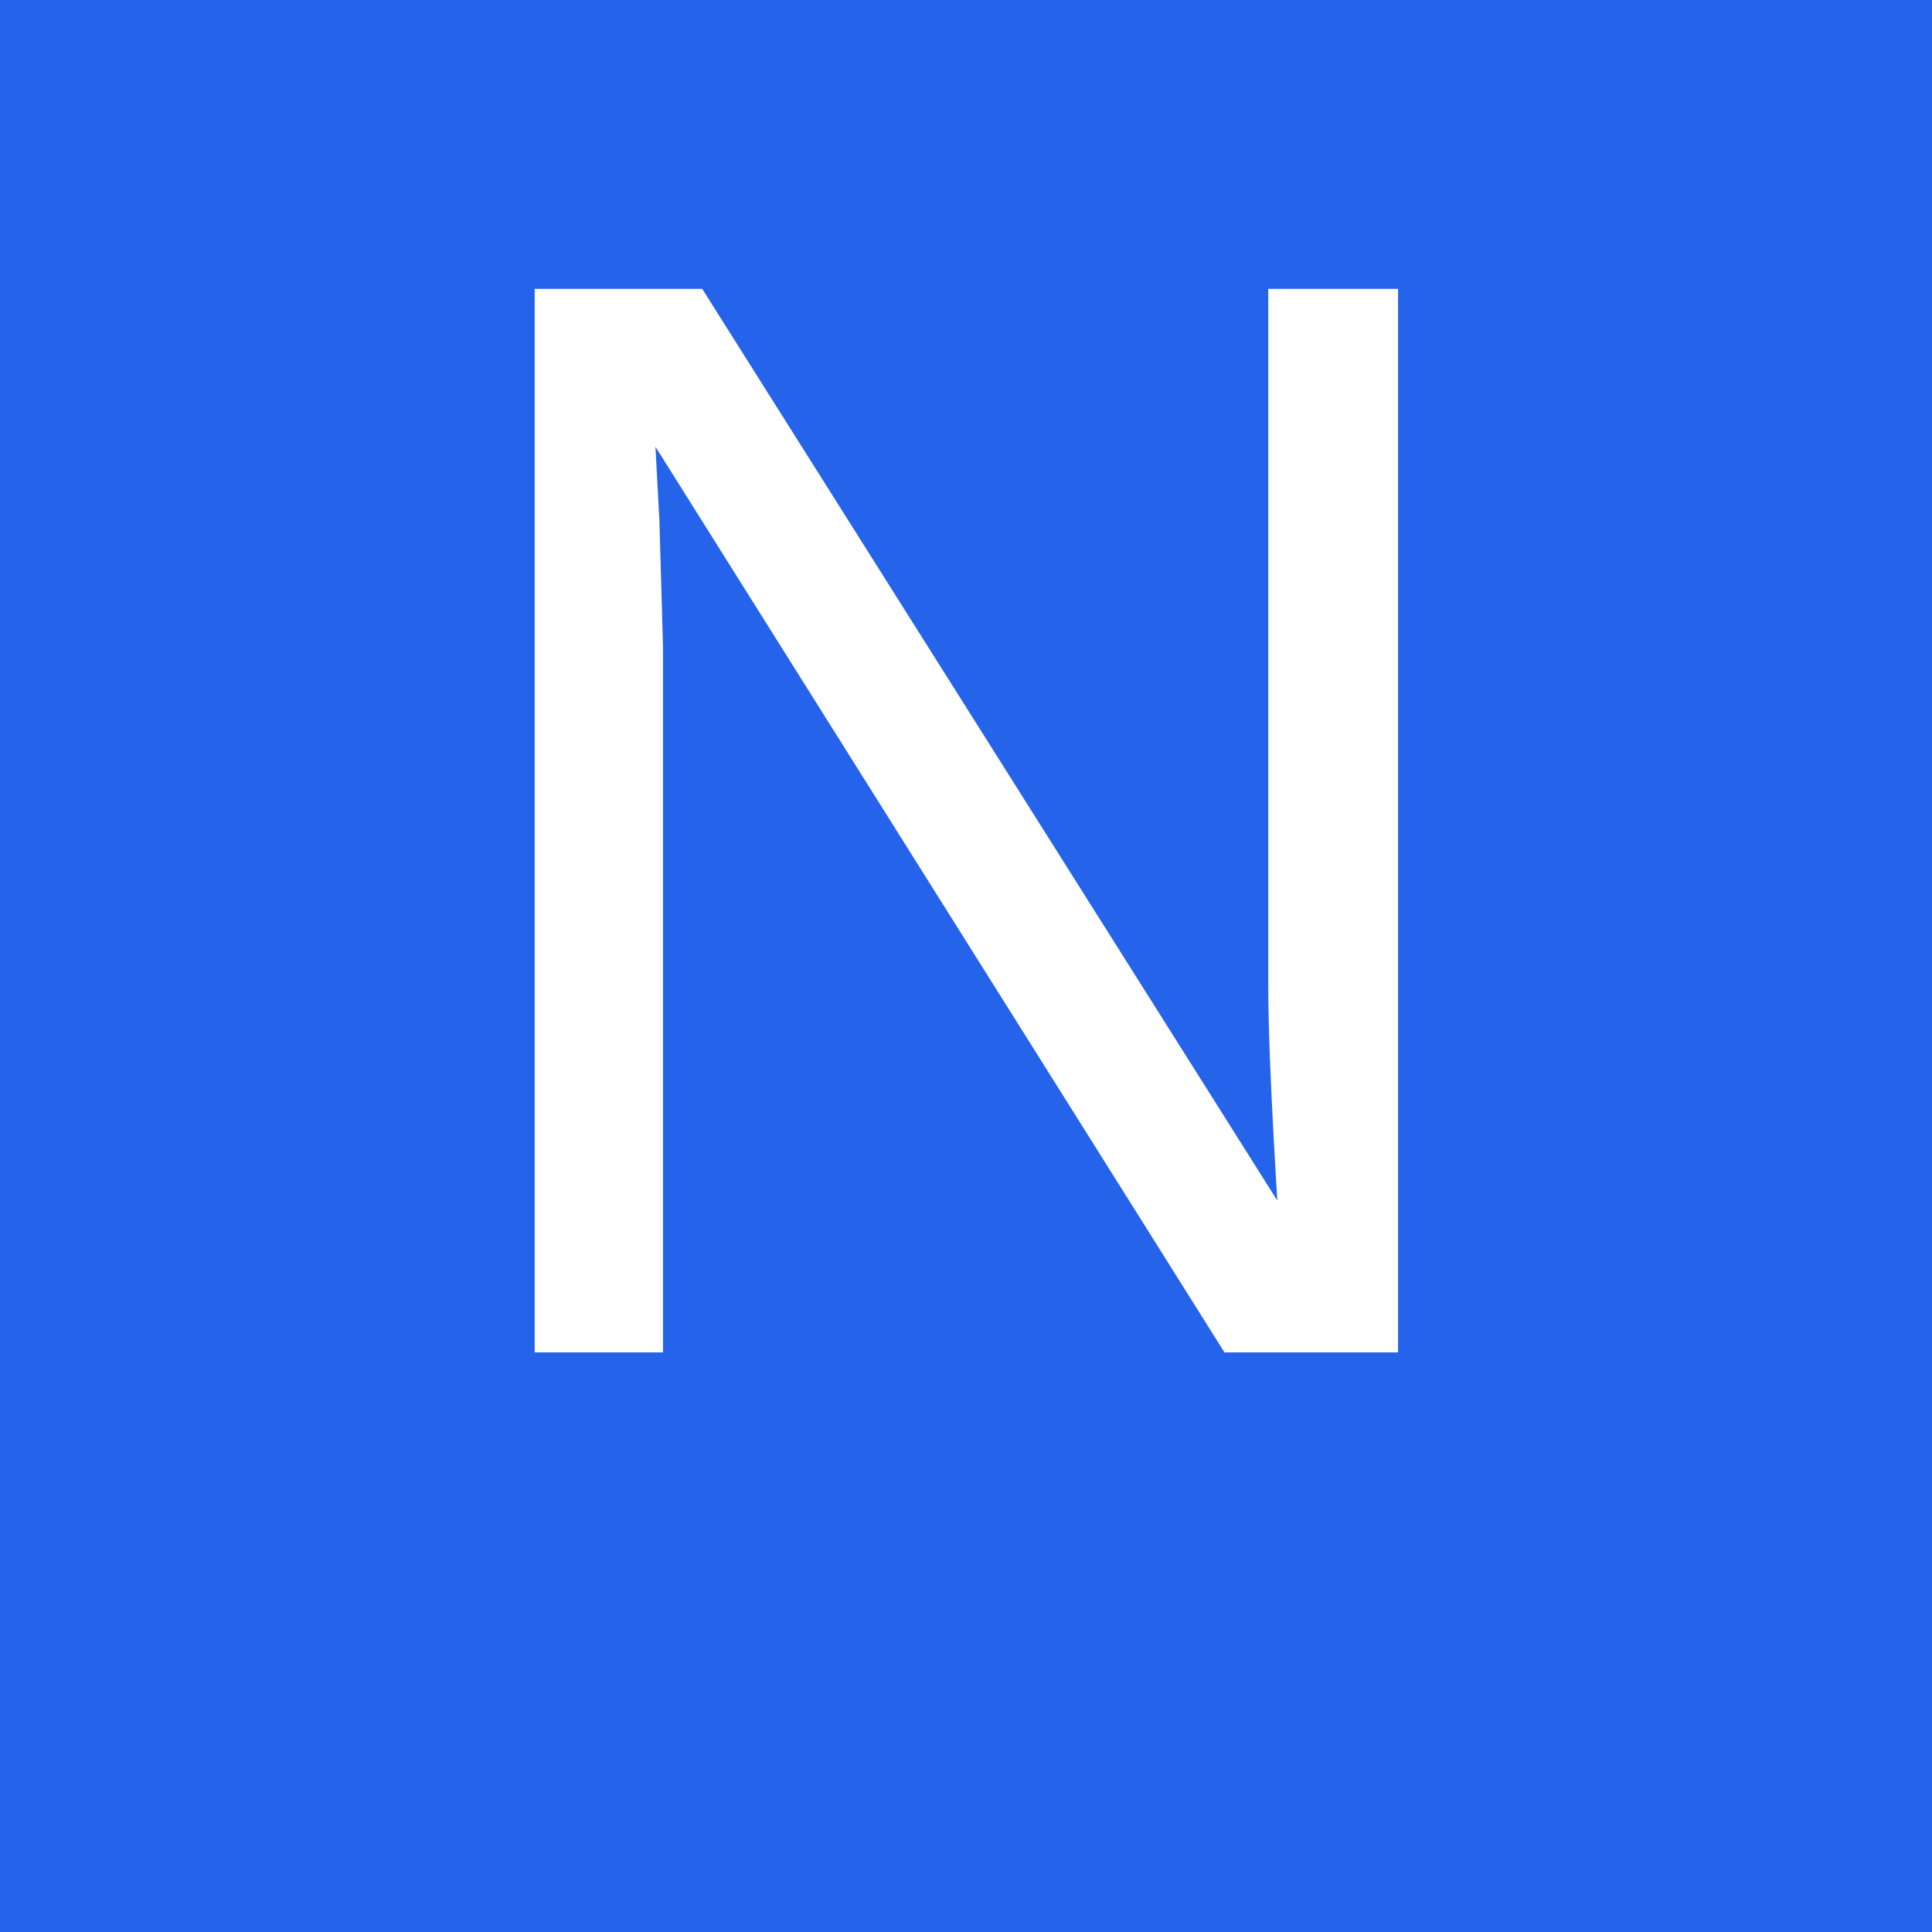
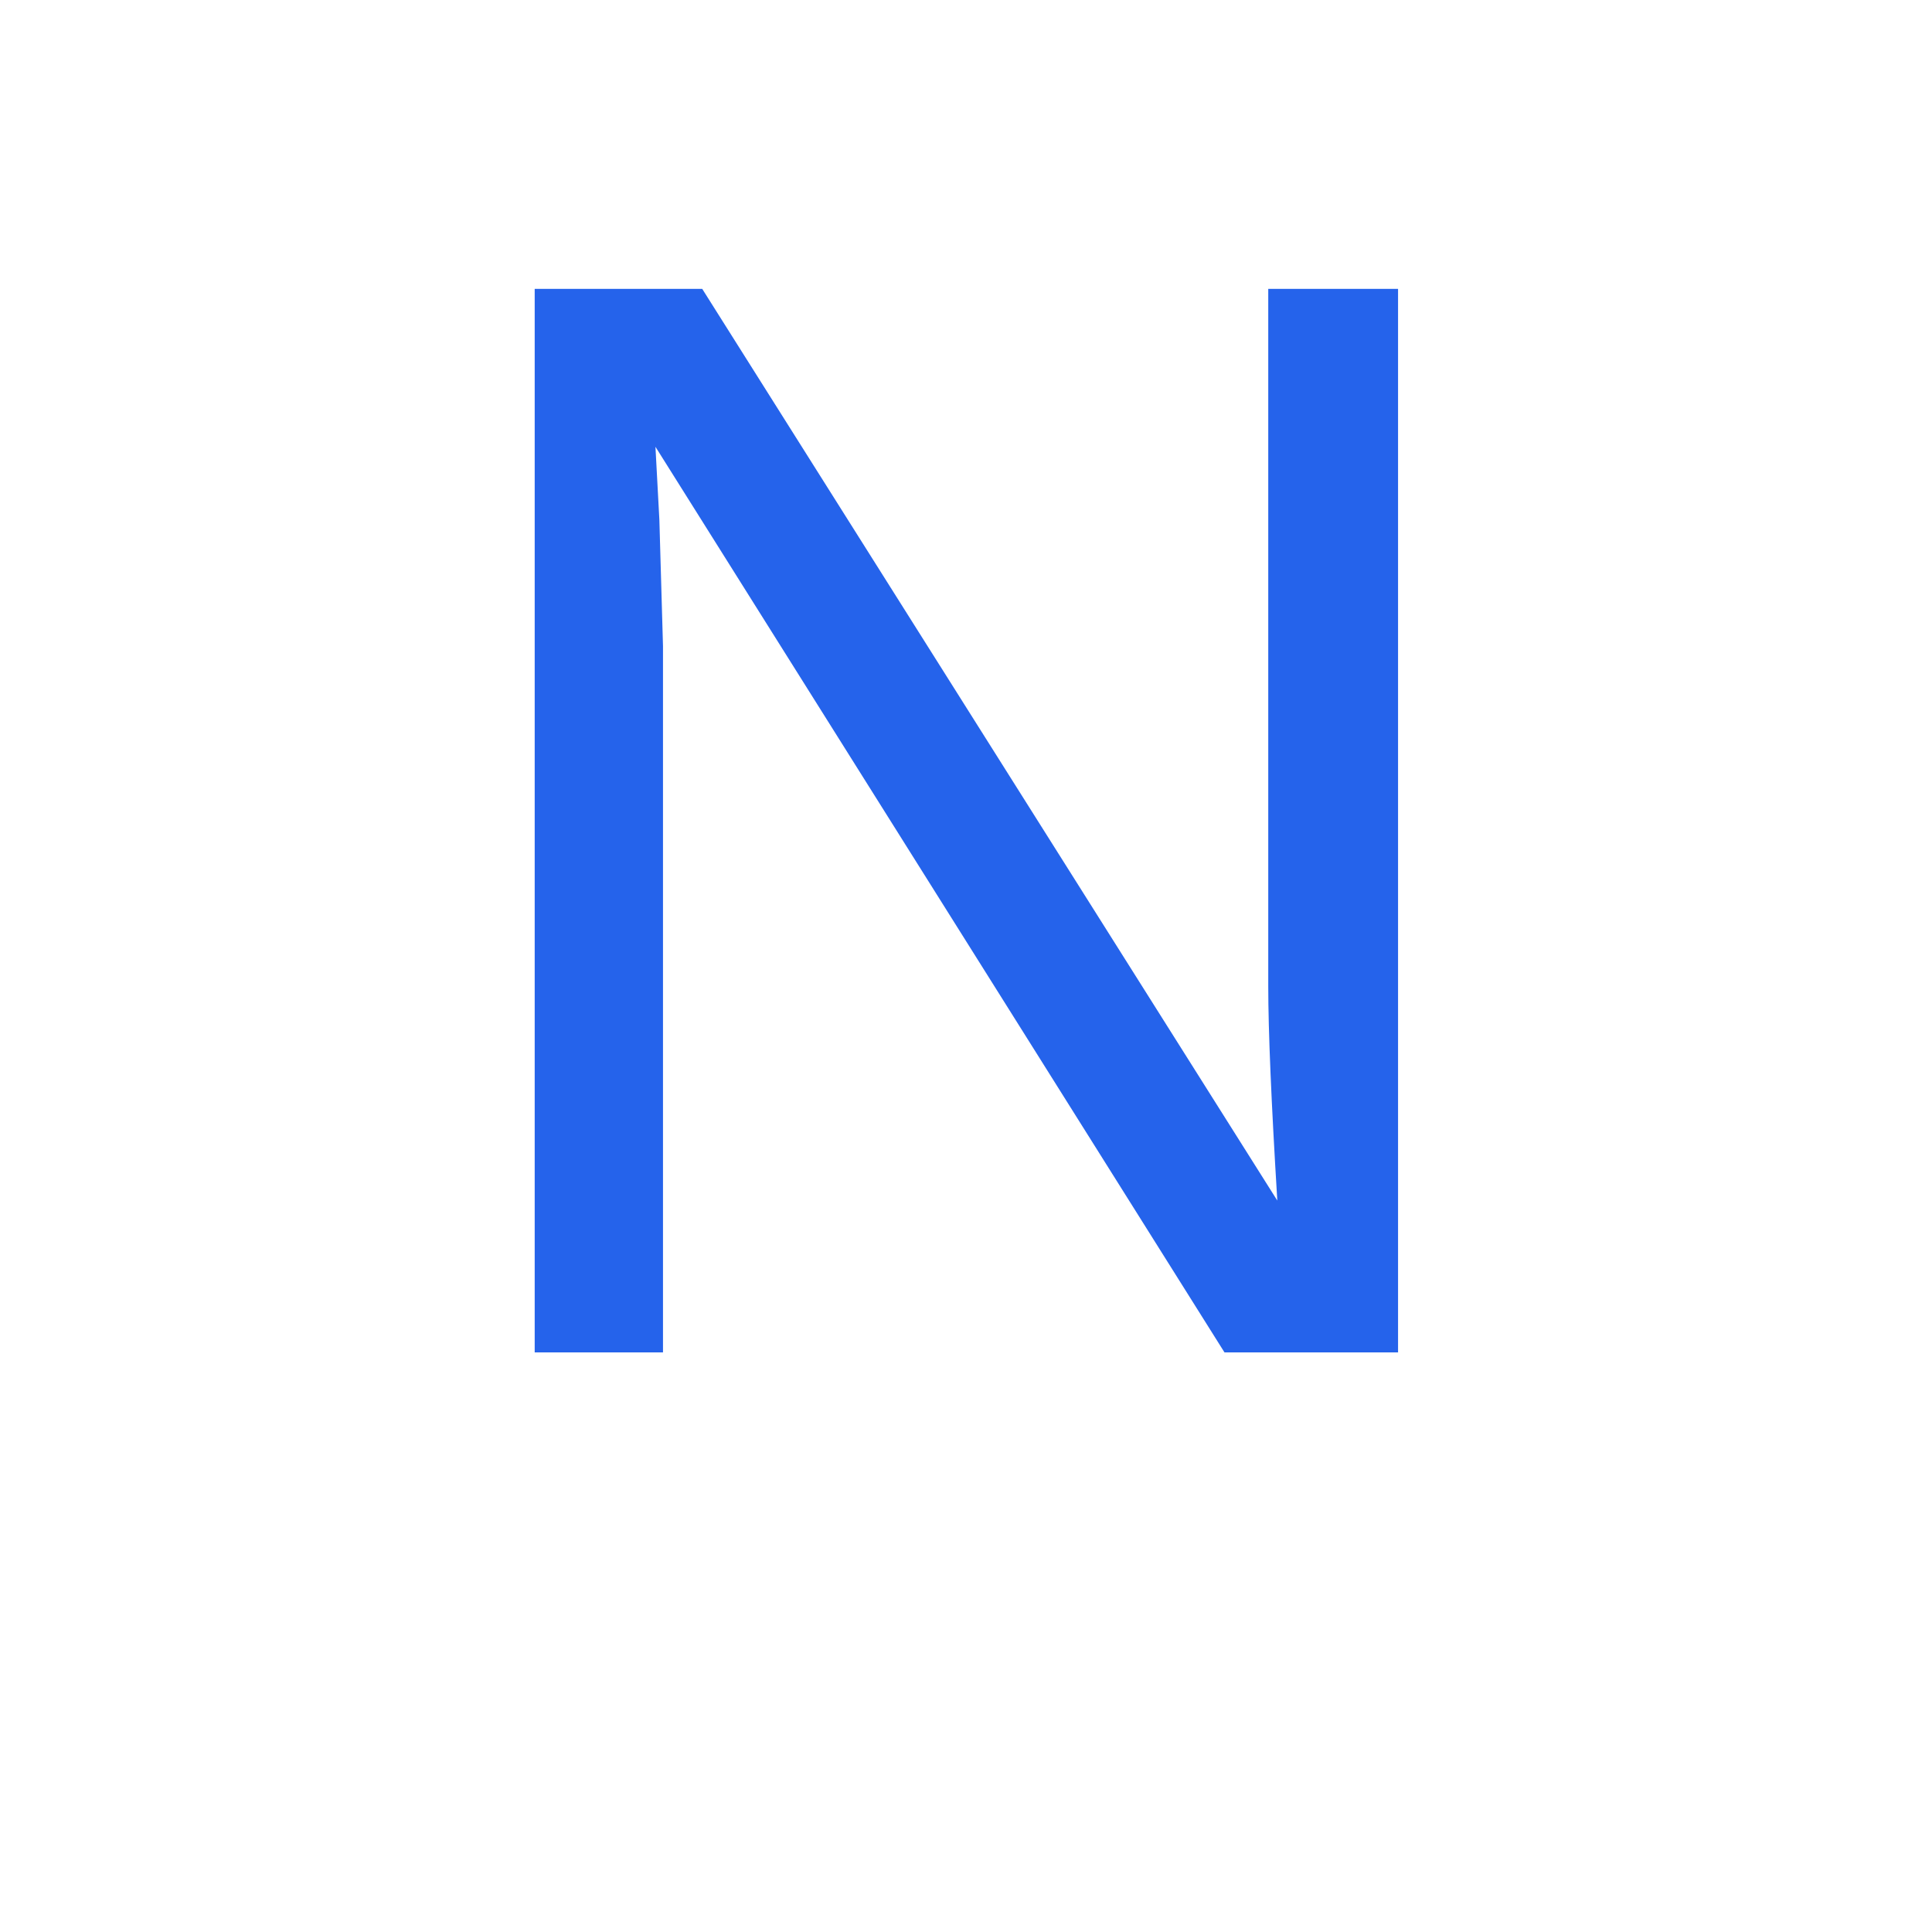
<svg xmlns="http://www.w3.org/2000/svg" viewBox="0 0 100 100">
-   <rect width="100" height="100" fill="#2563eb" />
-   <text x="50" y="70" font-size="80" text-anchor="middle" fill="white" font-family="Arial, sans-serif">N</text>
+   <rect width="100" height="100" fill="white" />
+   <text x="50" y="70" font-size="80" text-anchor="middle" fill="#2563eb" font-family="Arial, sans-serif">N</text>
</svg>
